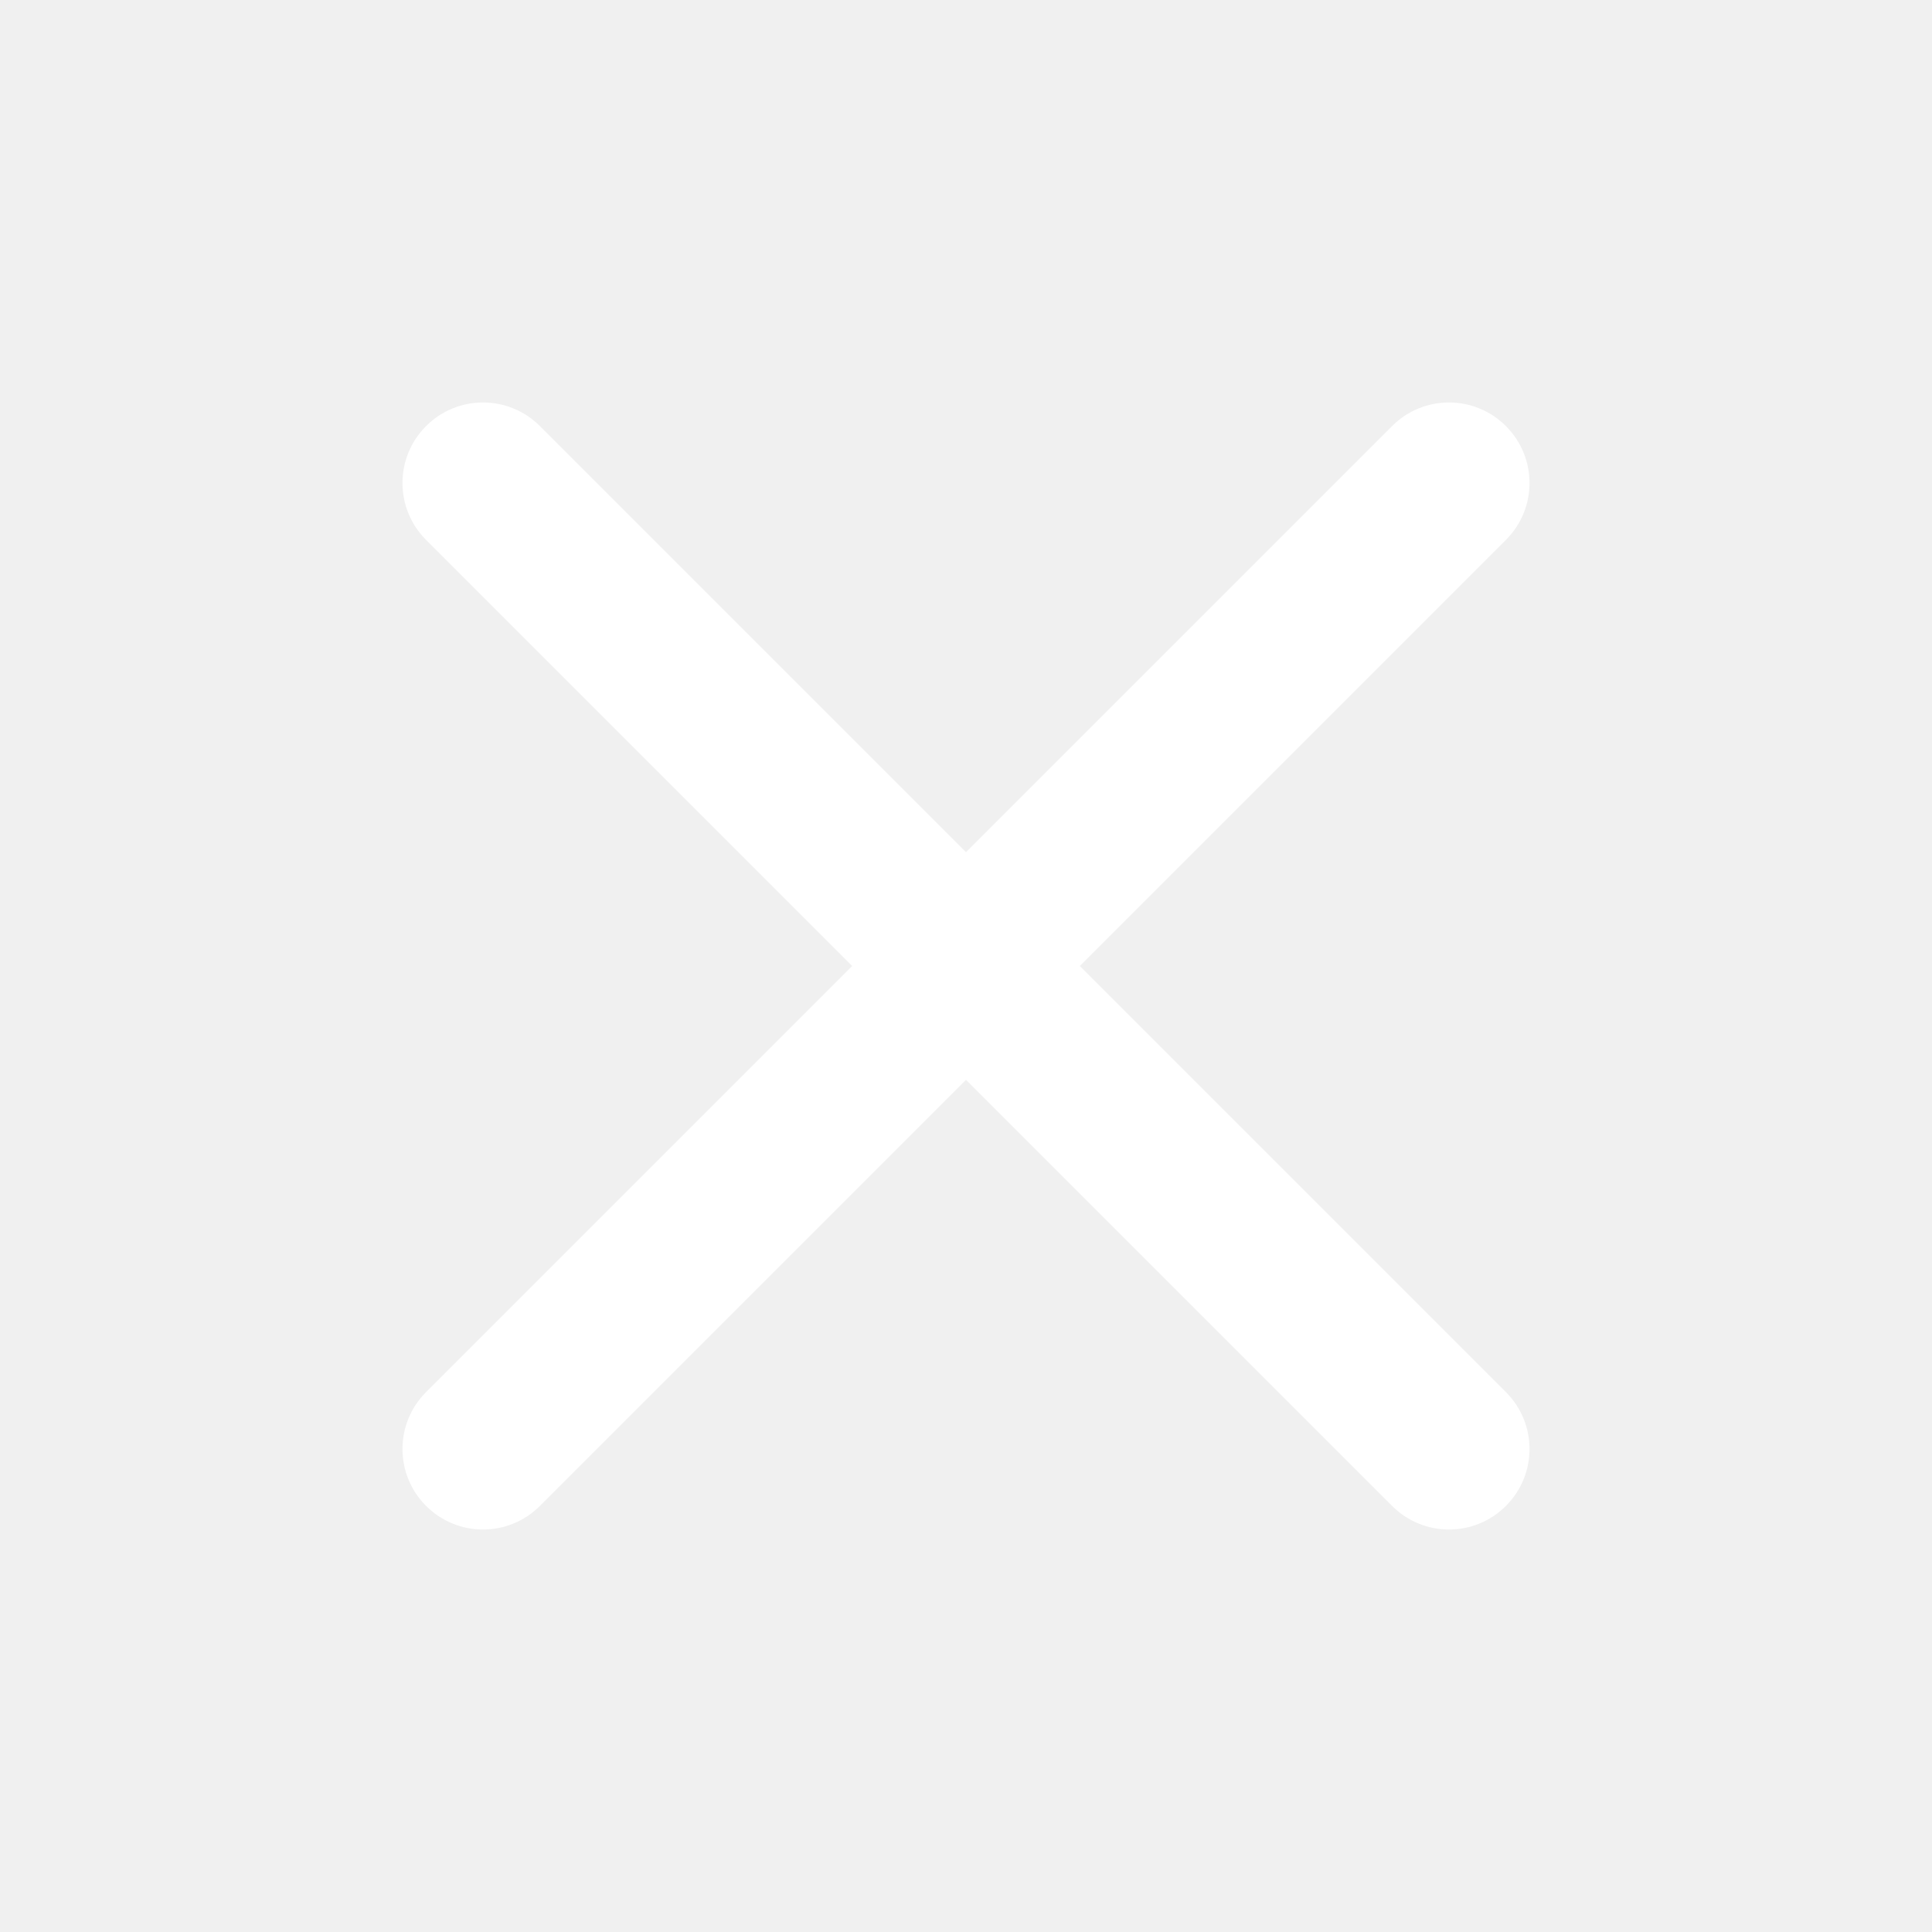
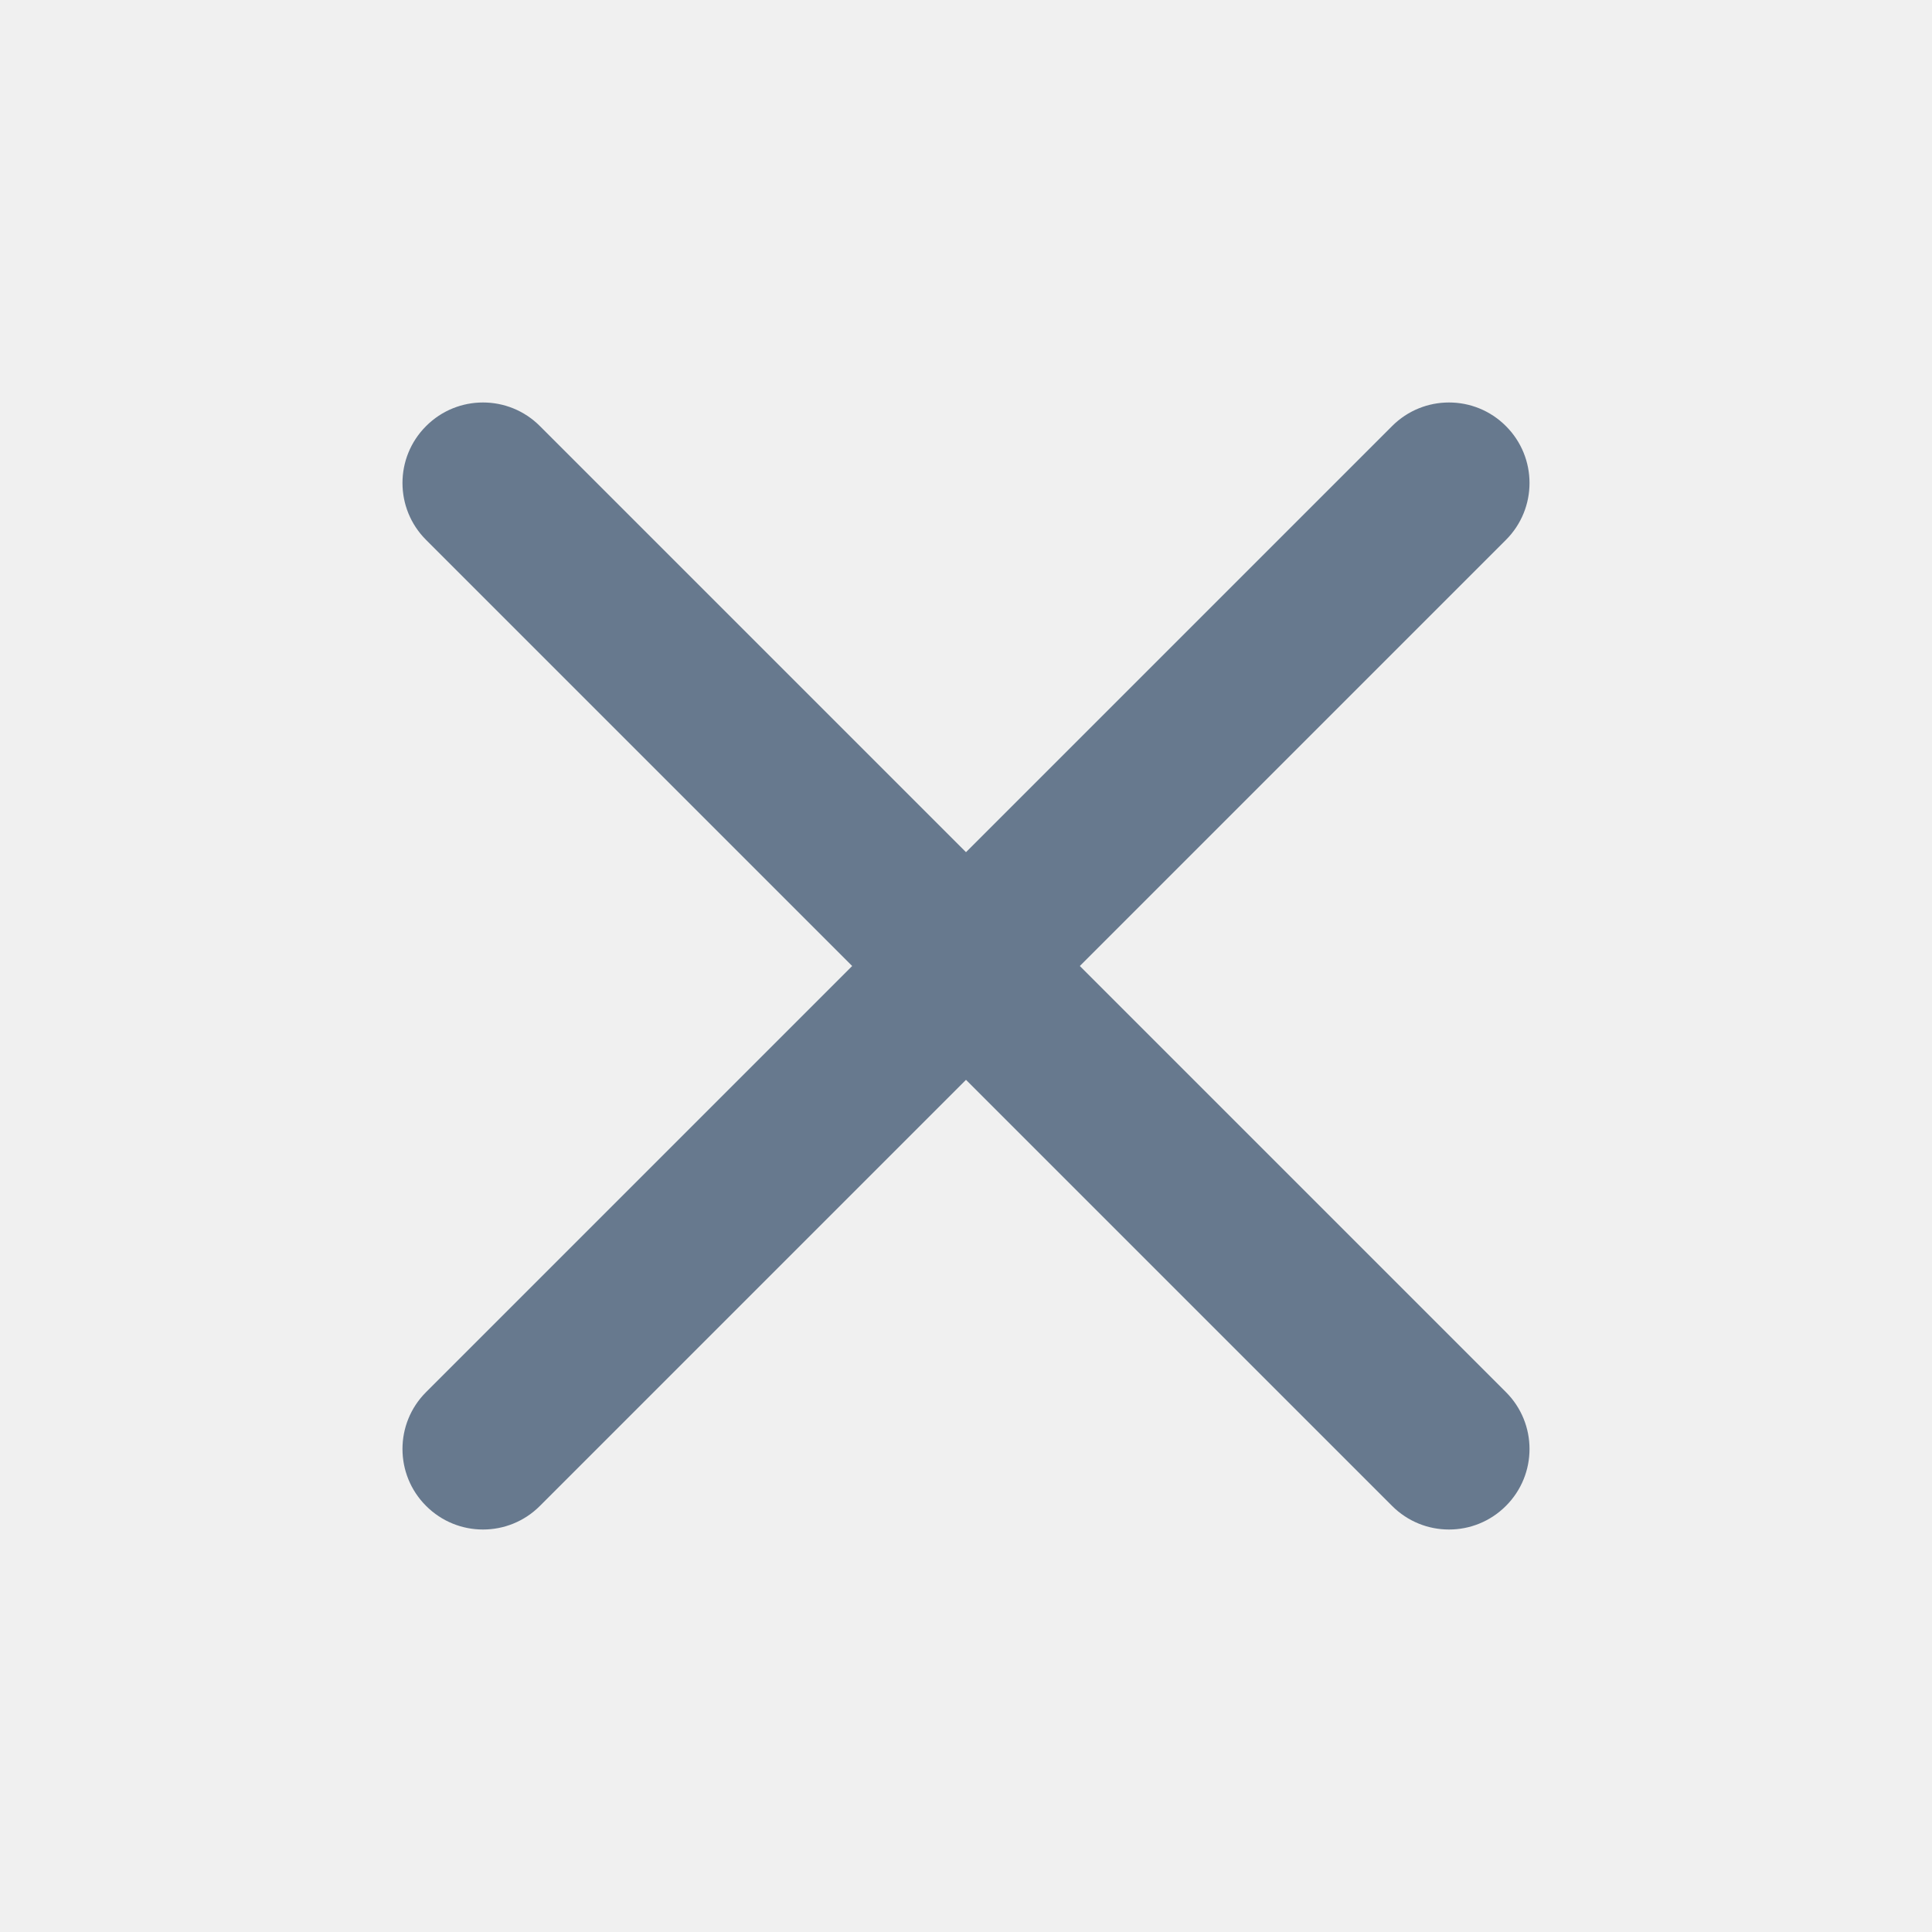
<svg xmlns="http://www.w3.org/2000/svg" width="24" height="24" viewBox="0 0 24 24" fill="none">
-   <path fill-rule="evenodd" clip-rule="evenodd" d="M5.293 5.293C5.683 4.902 6.317 4.902 6.707 5.293L12 10.586L17.293 5.293C17.683 4.902 18.317 4.902 18.707 5.293C19.098 5.683 19.098 6.317 18.707 6.707L13.414 12L18.707 17.293C19.098 17.683 19.098 18.317 18.707 18.707C18.317 19.098 17.683 19.098 17.293 18.707L12 13.414L6.707 18.707C6.317 19.098 5.683 19.098 5.293 18.707C4.902 18.317 4.902 17.683 5.293 17.293L10.586 12L5.293 6.707C4.902 6.317 4.902 5.683 5.293 5.293Z" fill="white" />
+   <g id="Icons/Icon - Cancel">
+     <path id="Icon" fill-rule="evenodd" clip-rule="evenodd" d="M5.293 5.293C5.683 4.902 6.317 4.902 6.707 5.293L12 10.586L17.293 5.293C17.683 4.902 18.317 4.902 18.707 5.293C19.098 5.683 19.098 6.317 18.707 6.707L13.414 12L18.707 17.293C19.098 17.683 19.098 18.317 18.707 18.707C18.317 19.098 17.683 19.098 17.293 18.707L12 13.414L6.707 18.707C6.317 19.098 5.683 19.098 5.293 18.707C4.902 18.317 4.902 17.683 5.293 17.293L10.586 12L5.293 6.707C4.902 6.317 4.902 5.683 5.293 5.293Z" fill="#67798E" />
+   </g>
</svg>
